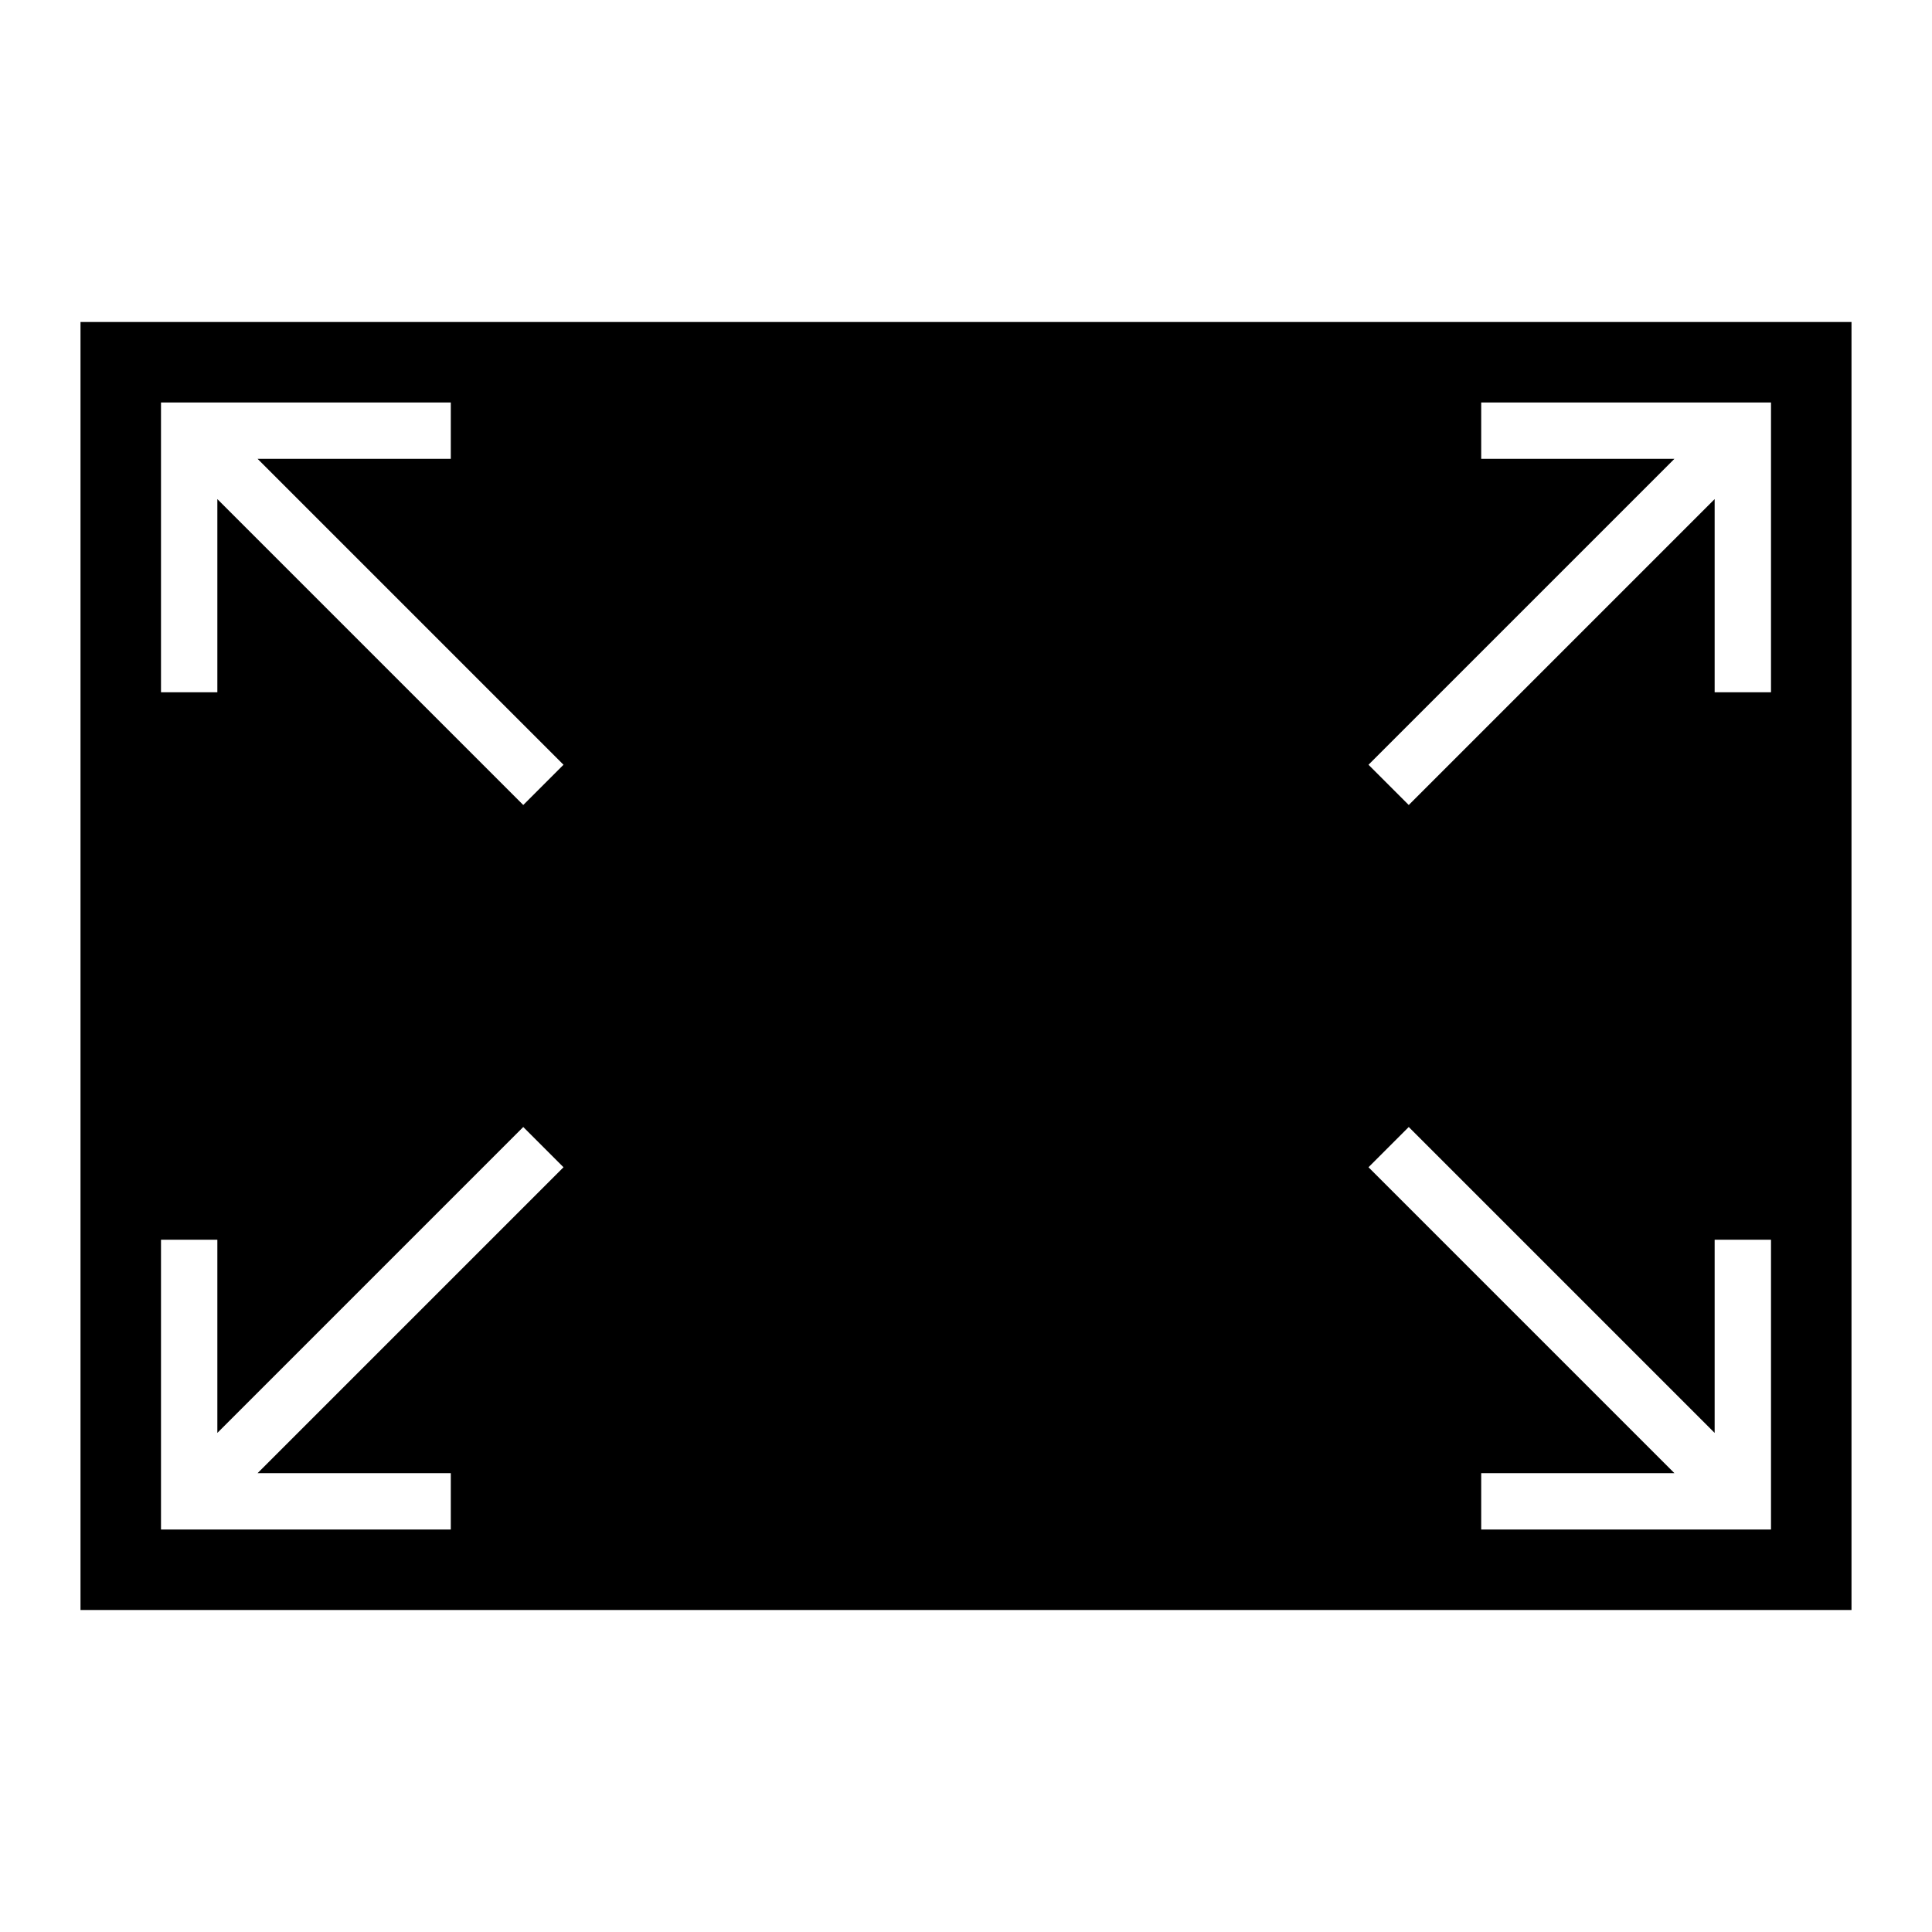
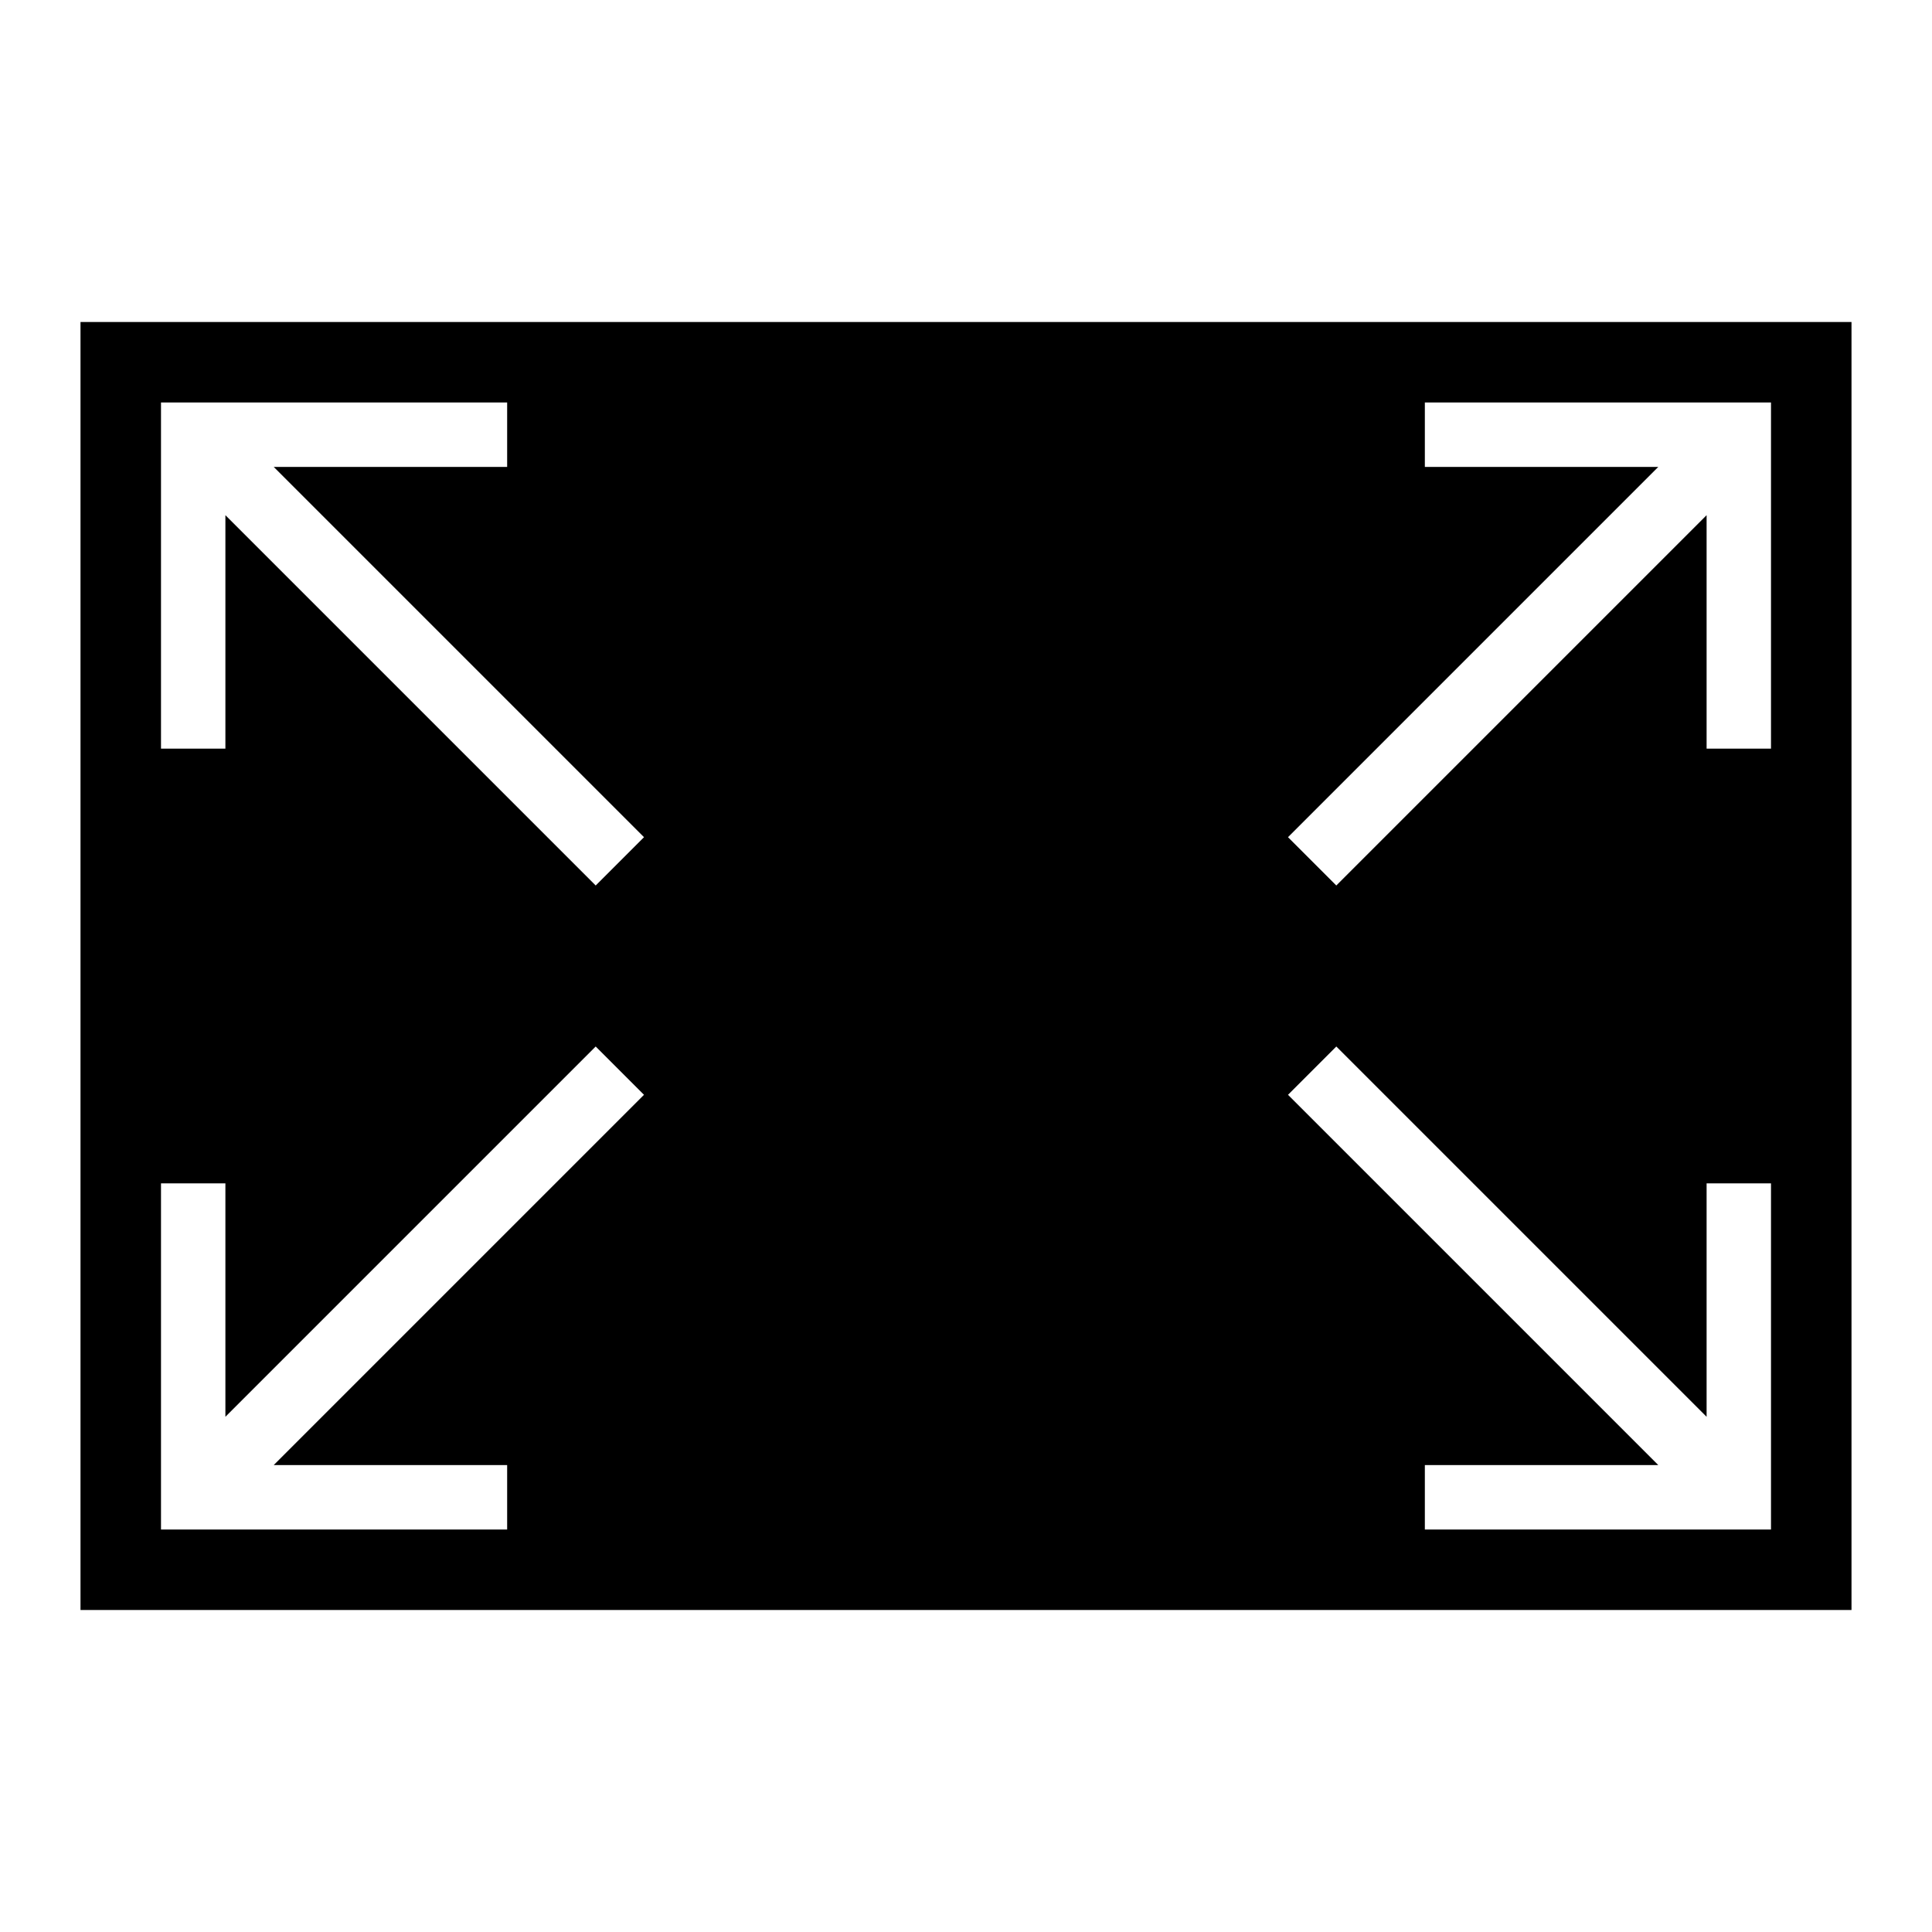
<svg xmlns="http://www.w3.org/2000/svg" version="1.1" id="Layer_1" x="0px" y="0px" viewBox="0 0 24 24" style="enable-background:new 0 0 24 24;" xml:space="preserve">
-   <path d="M23,20H1V4h22V20z M20.8,18.3h-2.4V19H22v-3.6h-0.7v2.4L17.5,14L17,14.5L20.8,18.3z M3.2,5.7h2.4V5H2v3.6h0.7V6.2L6.5,10  L7,9.5L3.2,5.7z M17.5,10l3.8-3.8v2.4H22V5h-3.6v0.7h2.4L17,9.5L17.5,10z M7,14.5L6.5,14l-3.8,3.8v-2.4H2V19h3.6v-0.7H3.2L7,14.5z" />
+   <path d="M23,20H1V4h22V20z M20.6,18.2h-2.9V19H22v-4.3h-0.8v2.9L16.6,13L16,13.6L20.6,18.2z M3.4,5.8h2.9V5H2v4.3h0.8V6.4L7.4,11  L8,10.4L3.4,5.8z M16.6,11l4.6-4.6v2.9H22V5h-4.3v0.8h2.9L16,10.4L16.6,11z M8,13.6L7.4,13l-4.6,4.6v-2.9H2V19h4.3v-0.8H3.4L8,13.6z  " />
</svg>
